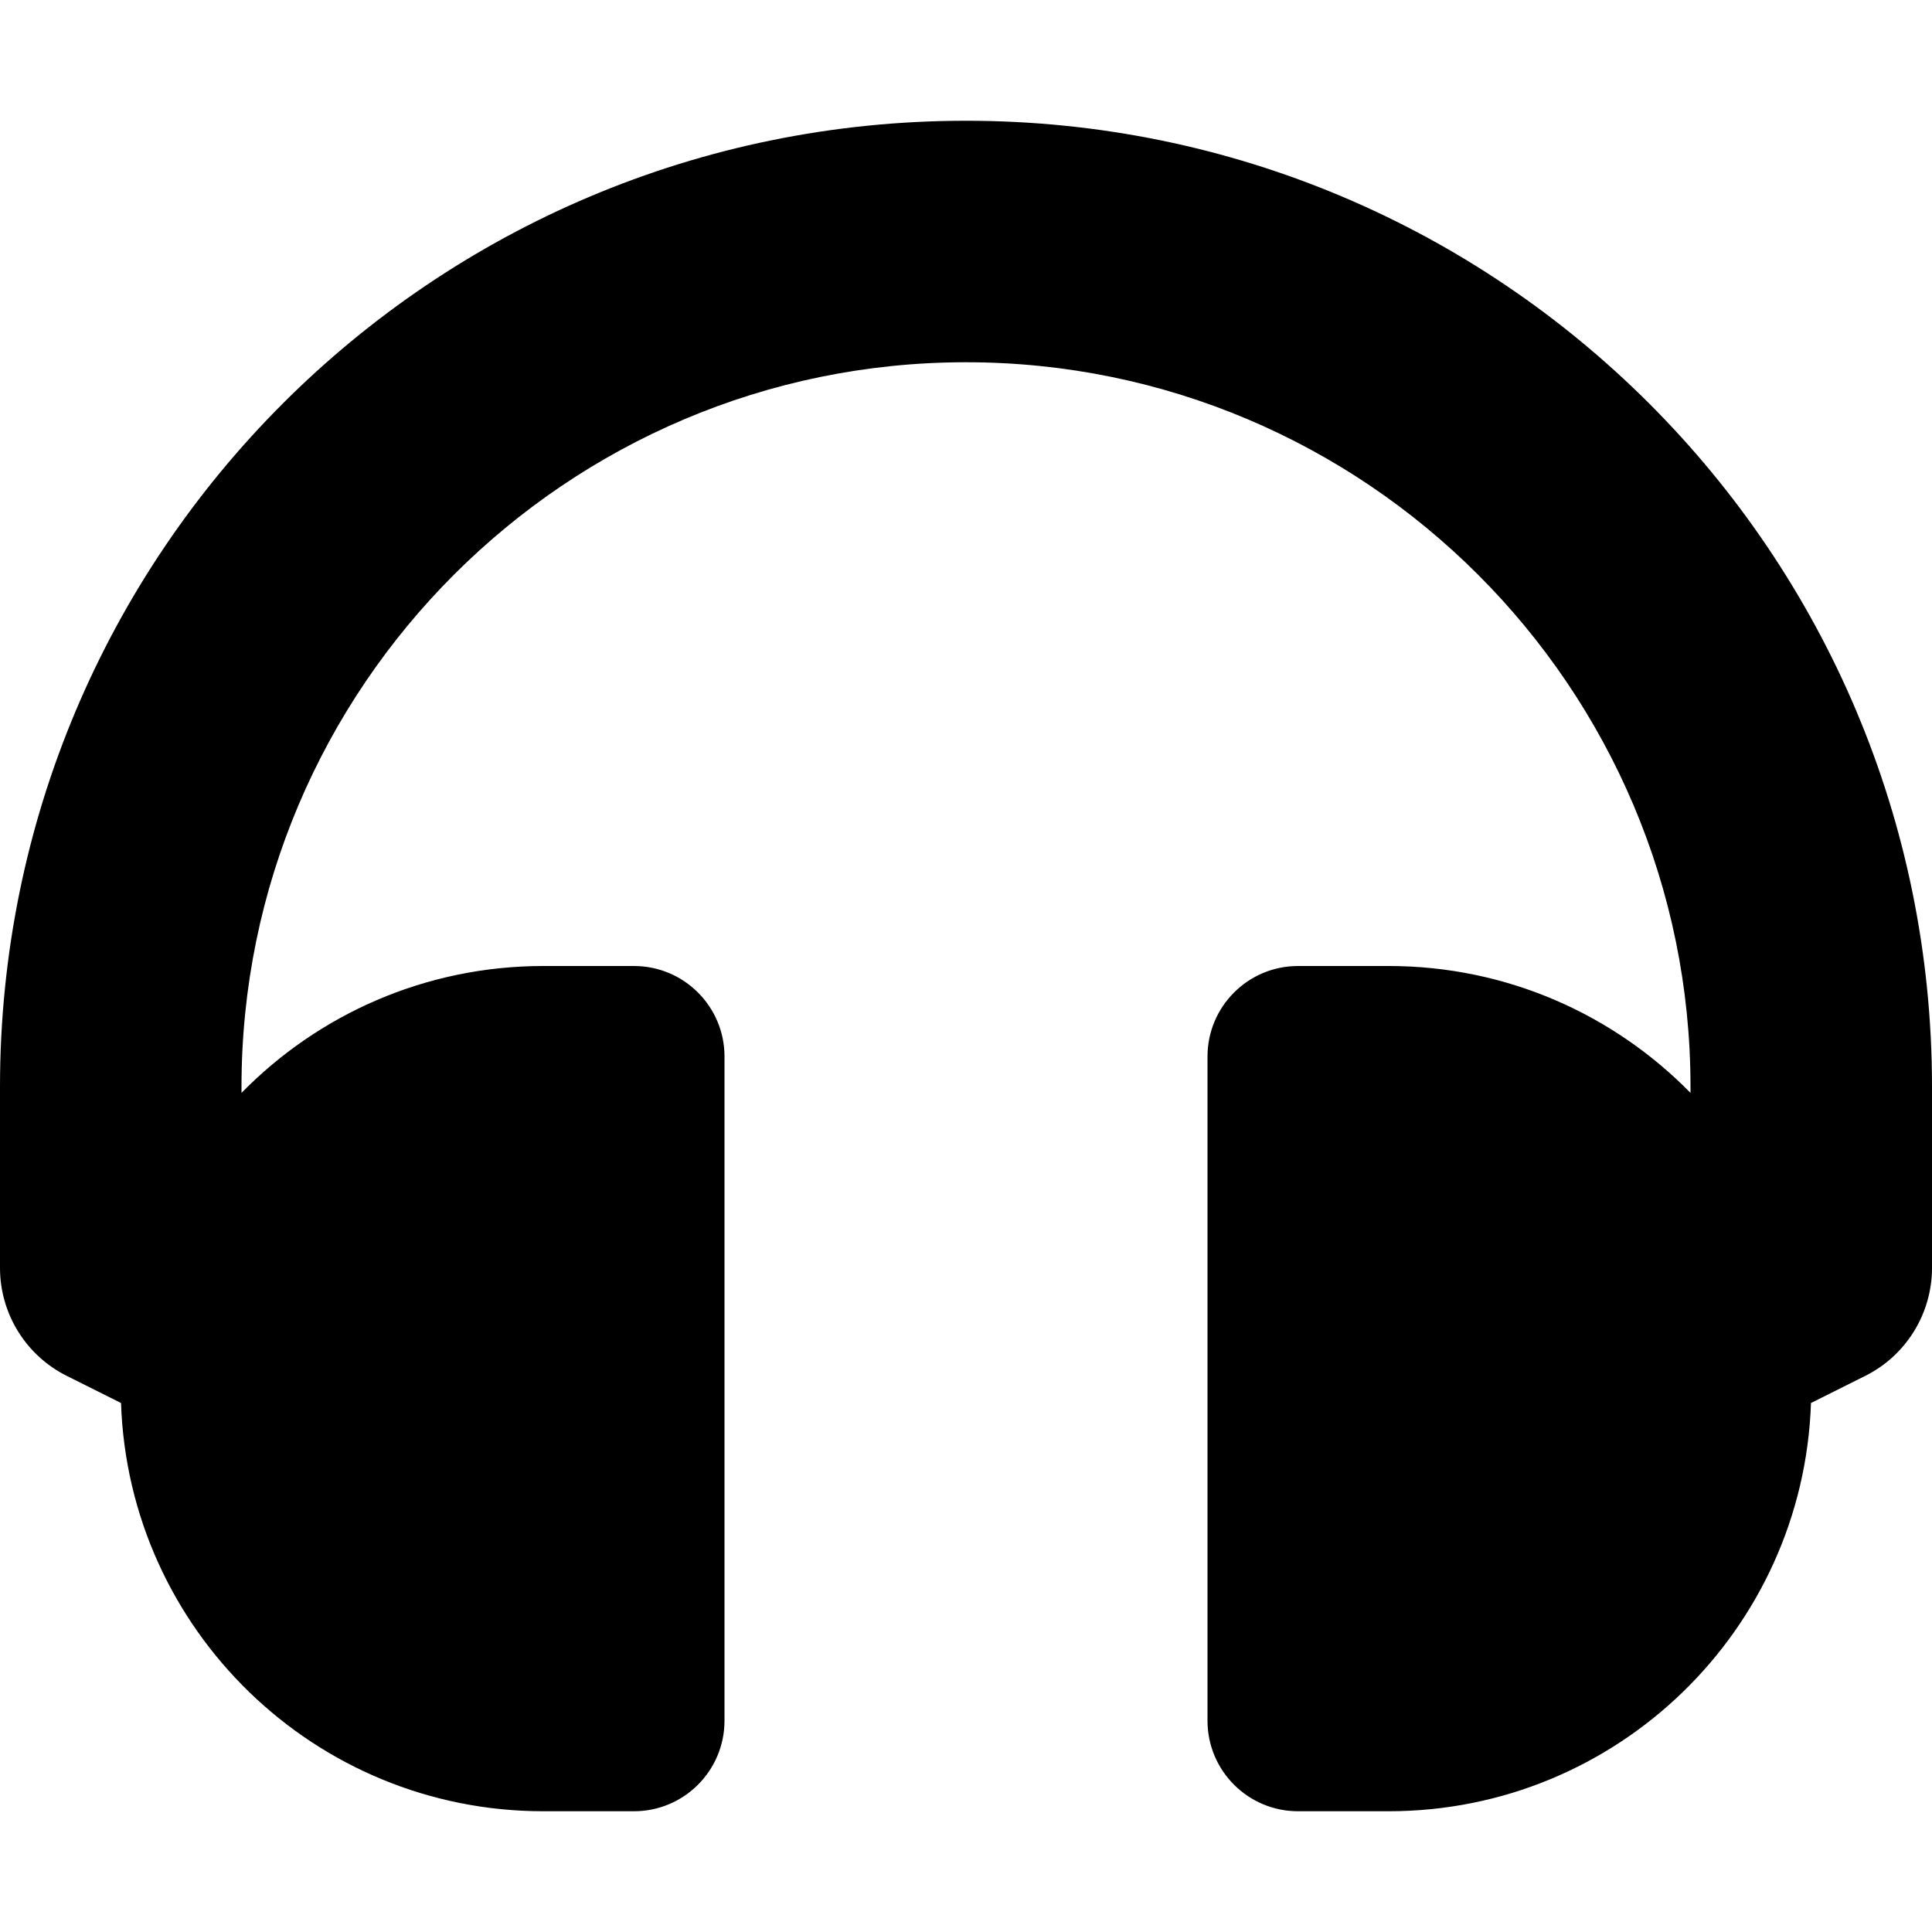
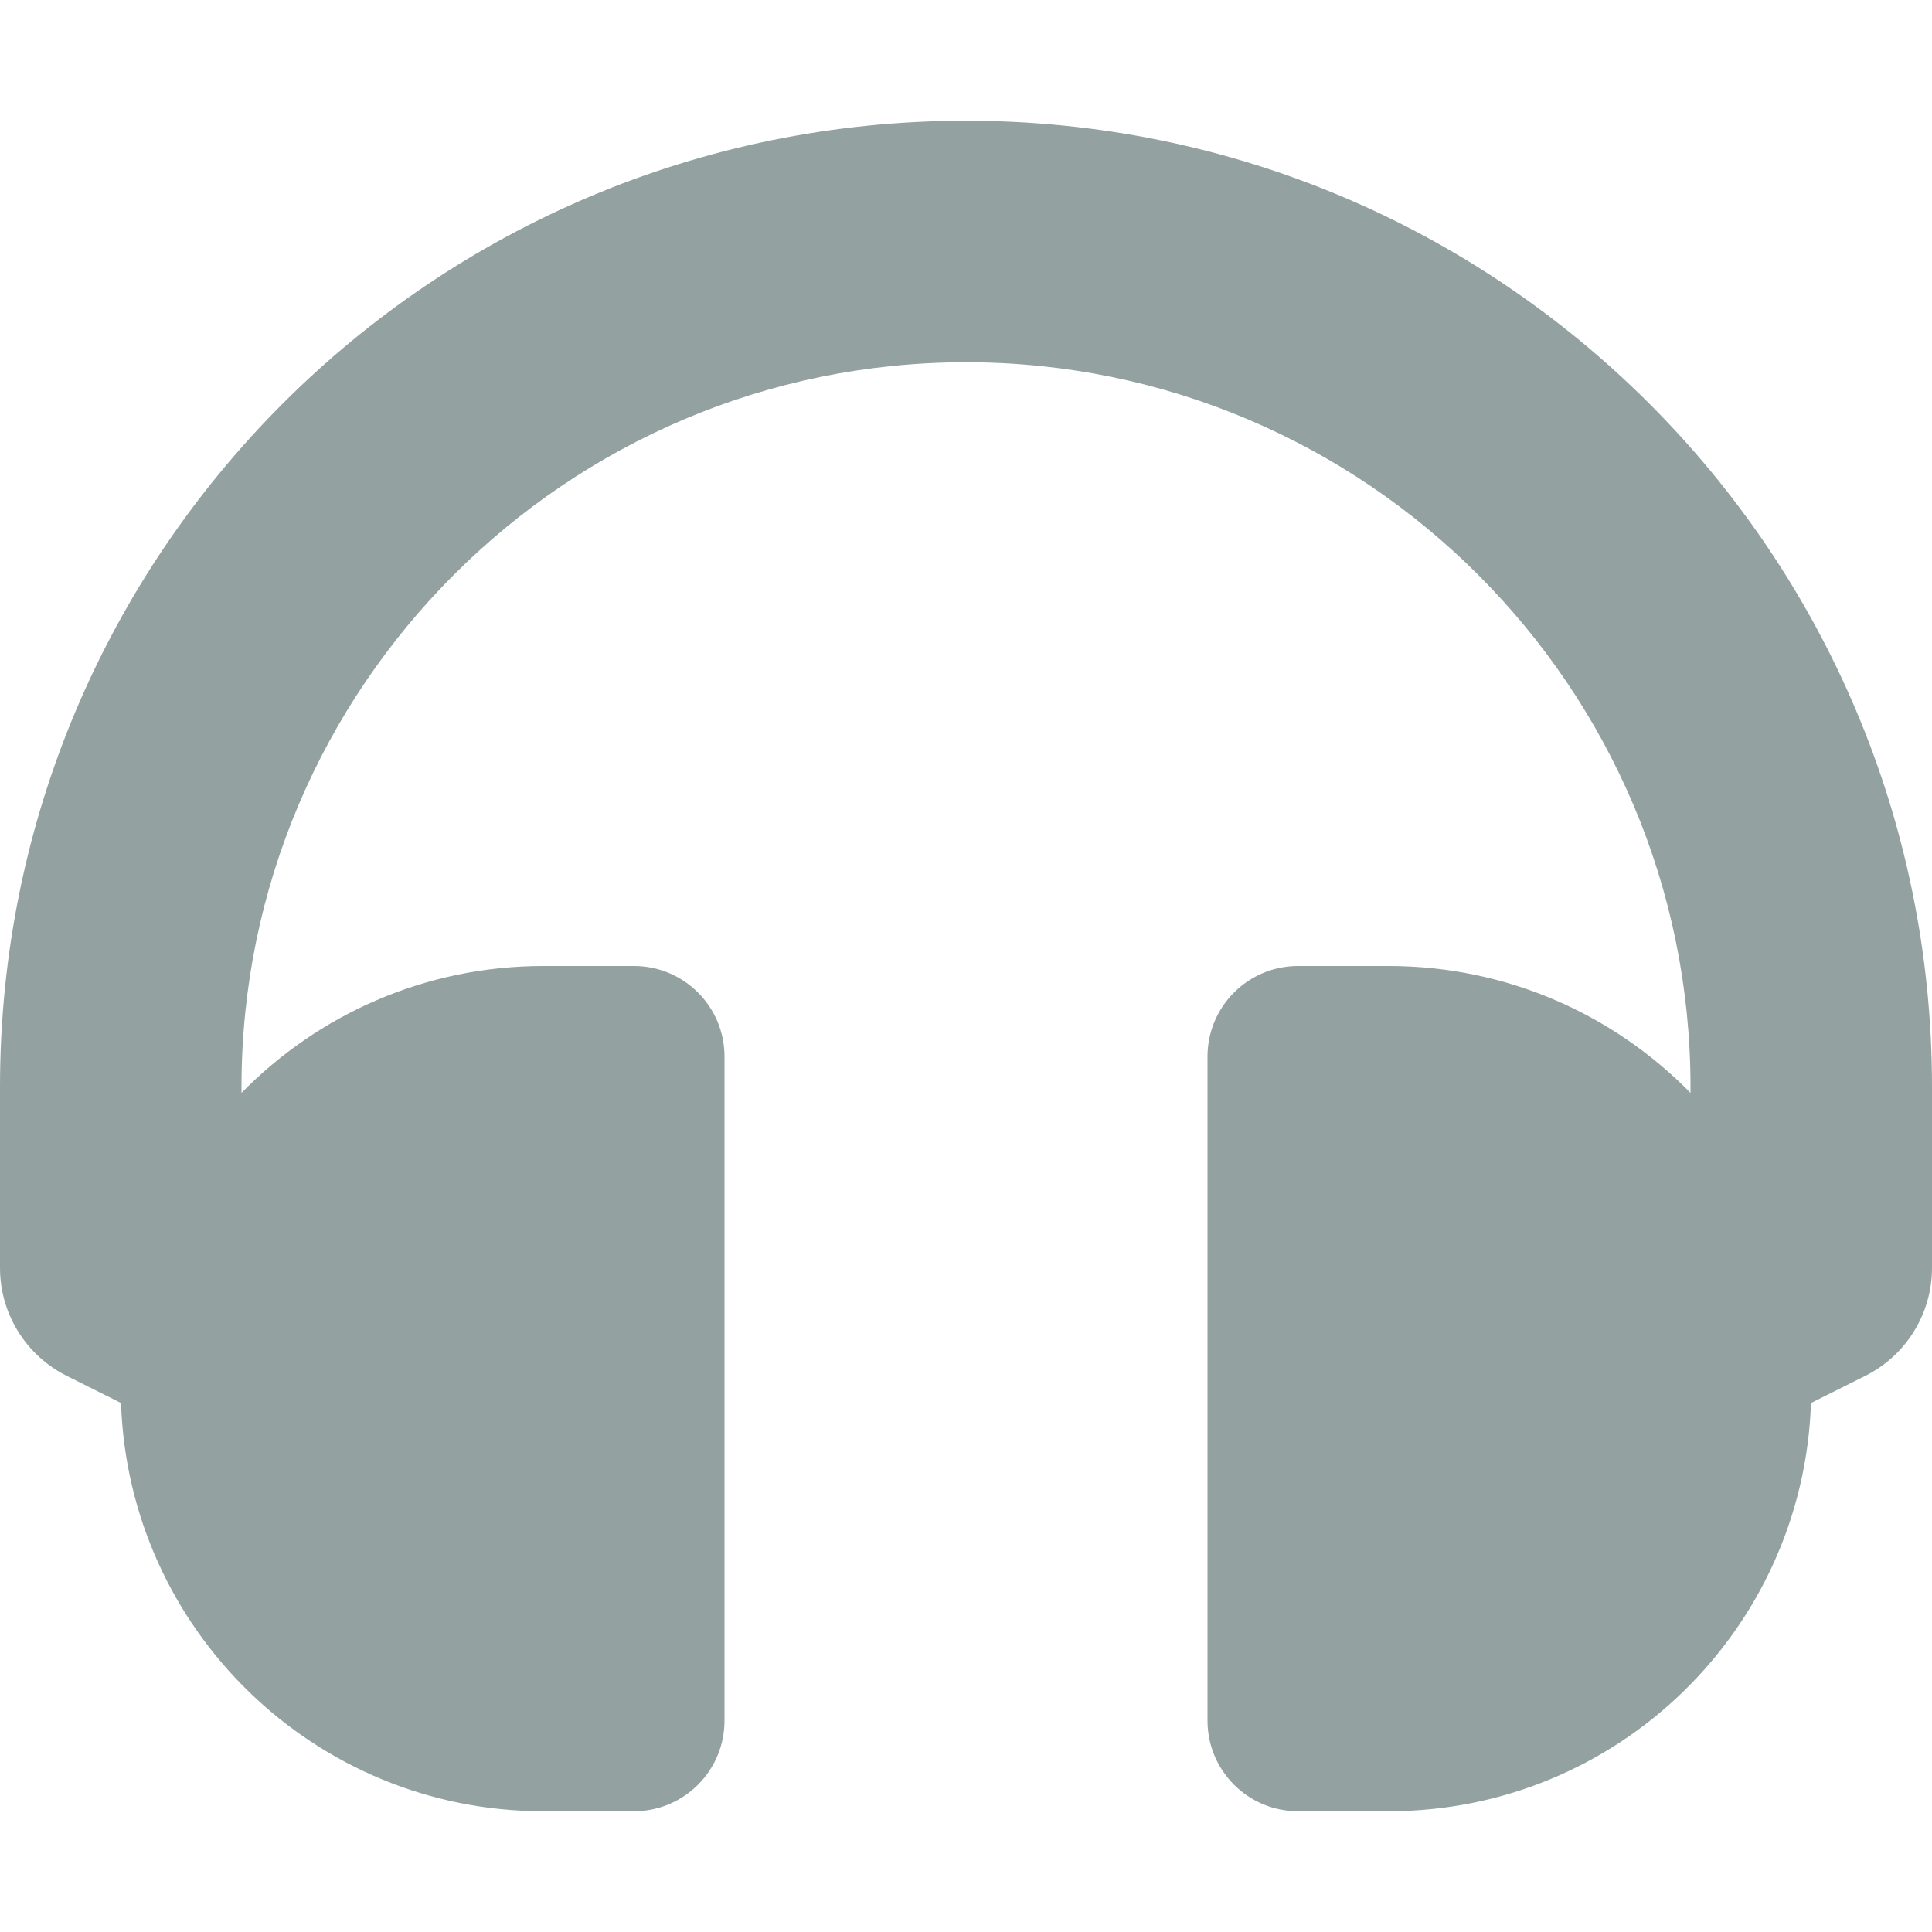
<svg xmlns="http://www.w3.org/2000/svg" viewBox="0 0 512 512">
-   <path d="M256 32C114.52 32 0 146.496 0 288v48a32 32 0 0 0 17.689 28.622l14.383 7.191C34.083 431.903 83.421 480 144 480h24c13.255 0 24-10.745 24-24V280c0-13.255-10.745-24-24-24h-24c-31.342 0-59.671 12.879-80 33.627V288c0-105.869 86.131-192 192-192s192 86.131 192 192v1.627C427.671 268.879 399.342 256 368 256h-24c-13.255 0-24 10.745-24 24v176c0 13.255 10.745 24 24 24h24c60.579 0 109.917-48.098 111.928-108.187l14.382-7.191A32 32 0 0 0 512 336v-48c0-141.479-114.496-256-256-256z" />
+   <path fill="#93a1a1" d="M256 32C114.52 32 0 146.496 0 288v48a32 32 0 0 0 17.689 28.622l14.383 7.191C34.083 431.903 83.421 480 144 480h24c13.255 0 24-10.745 24-24V280c0-13.255-10.745-24-24-24h-24c-31.342 0-59.671 12.879-80 33.627V288c0-105.869 86.131-192 192-192s192 86.131 192 192v1.627C427.671 268.879 399.342 256 368 256h-24c-13.255 0-24 10.745-24 24v176c0 13.255 10.745 24 24 24h24c60.579 0 109.917-48.098 111.928-108.187l14.382-7.191A32 32 0 0 0 512 336v-48c0-141.479-114.496-256-256-256z" />
</svg>
